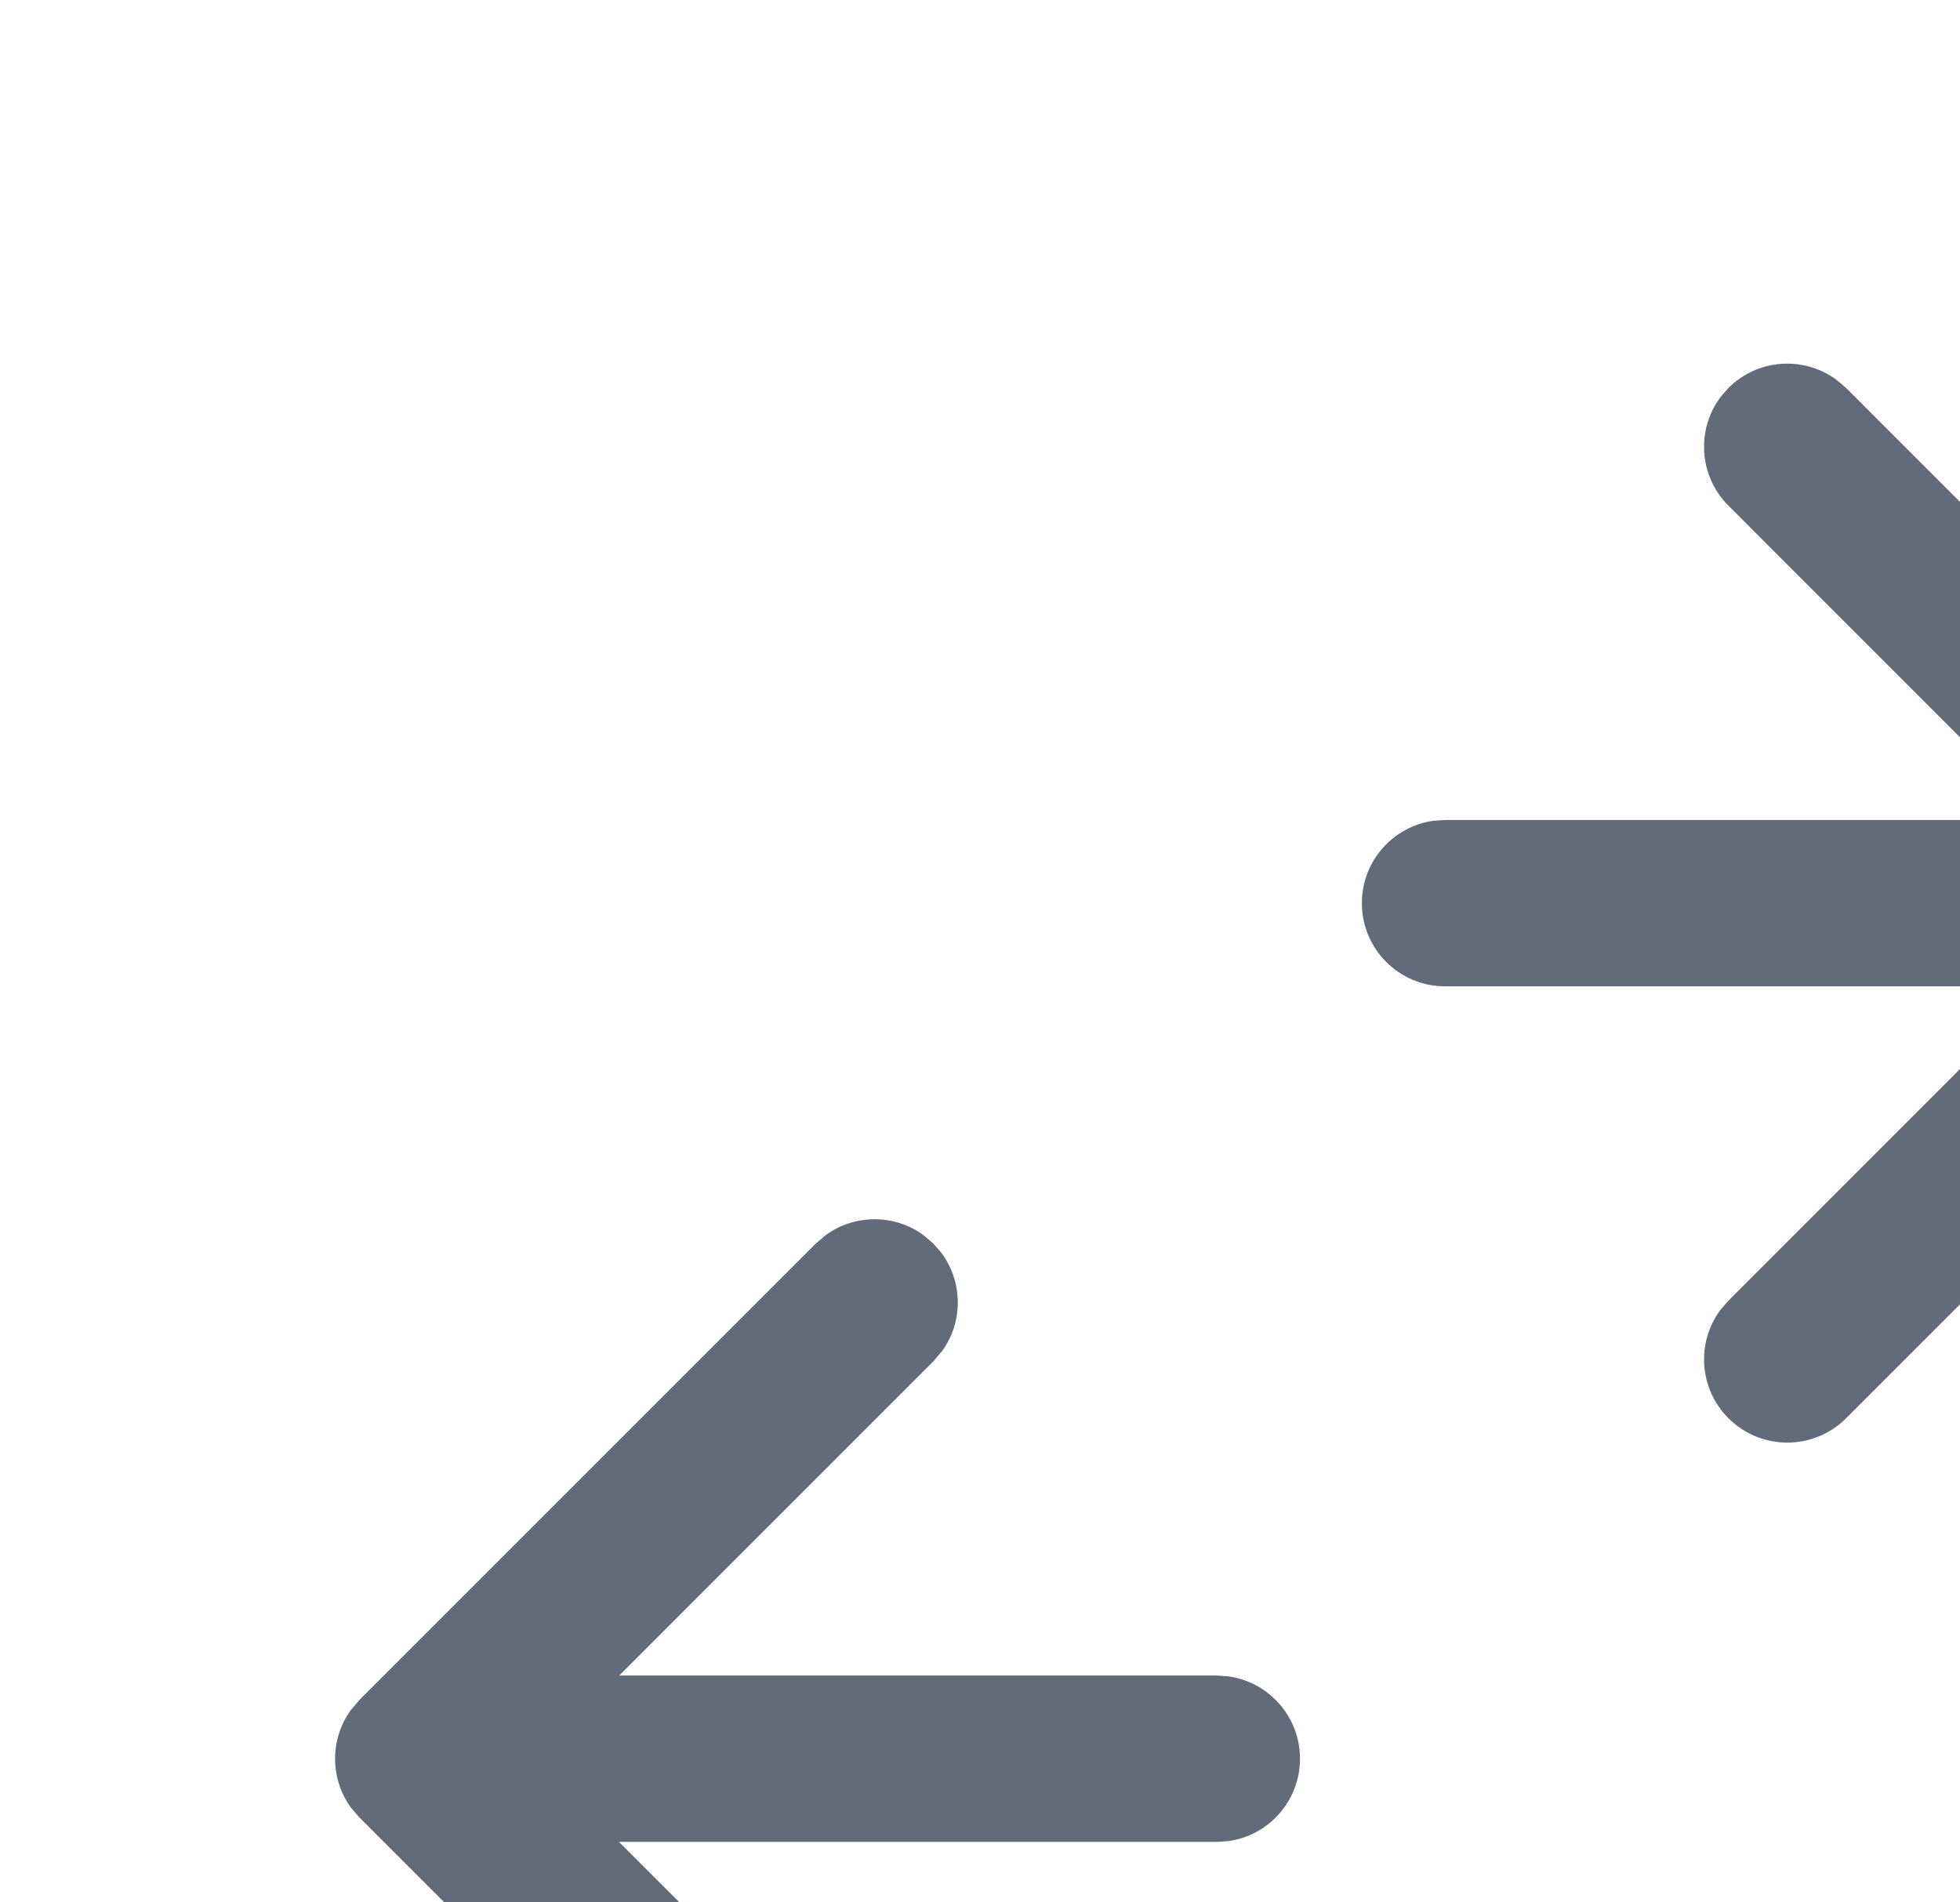
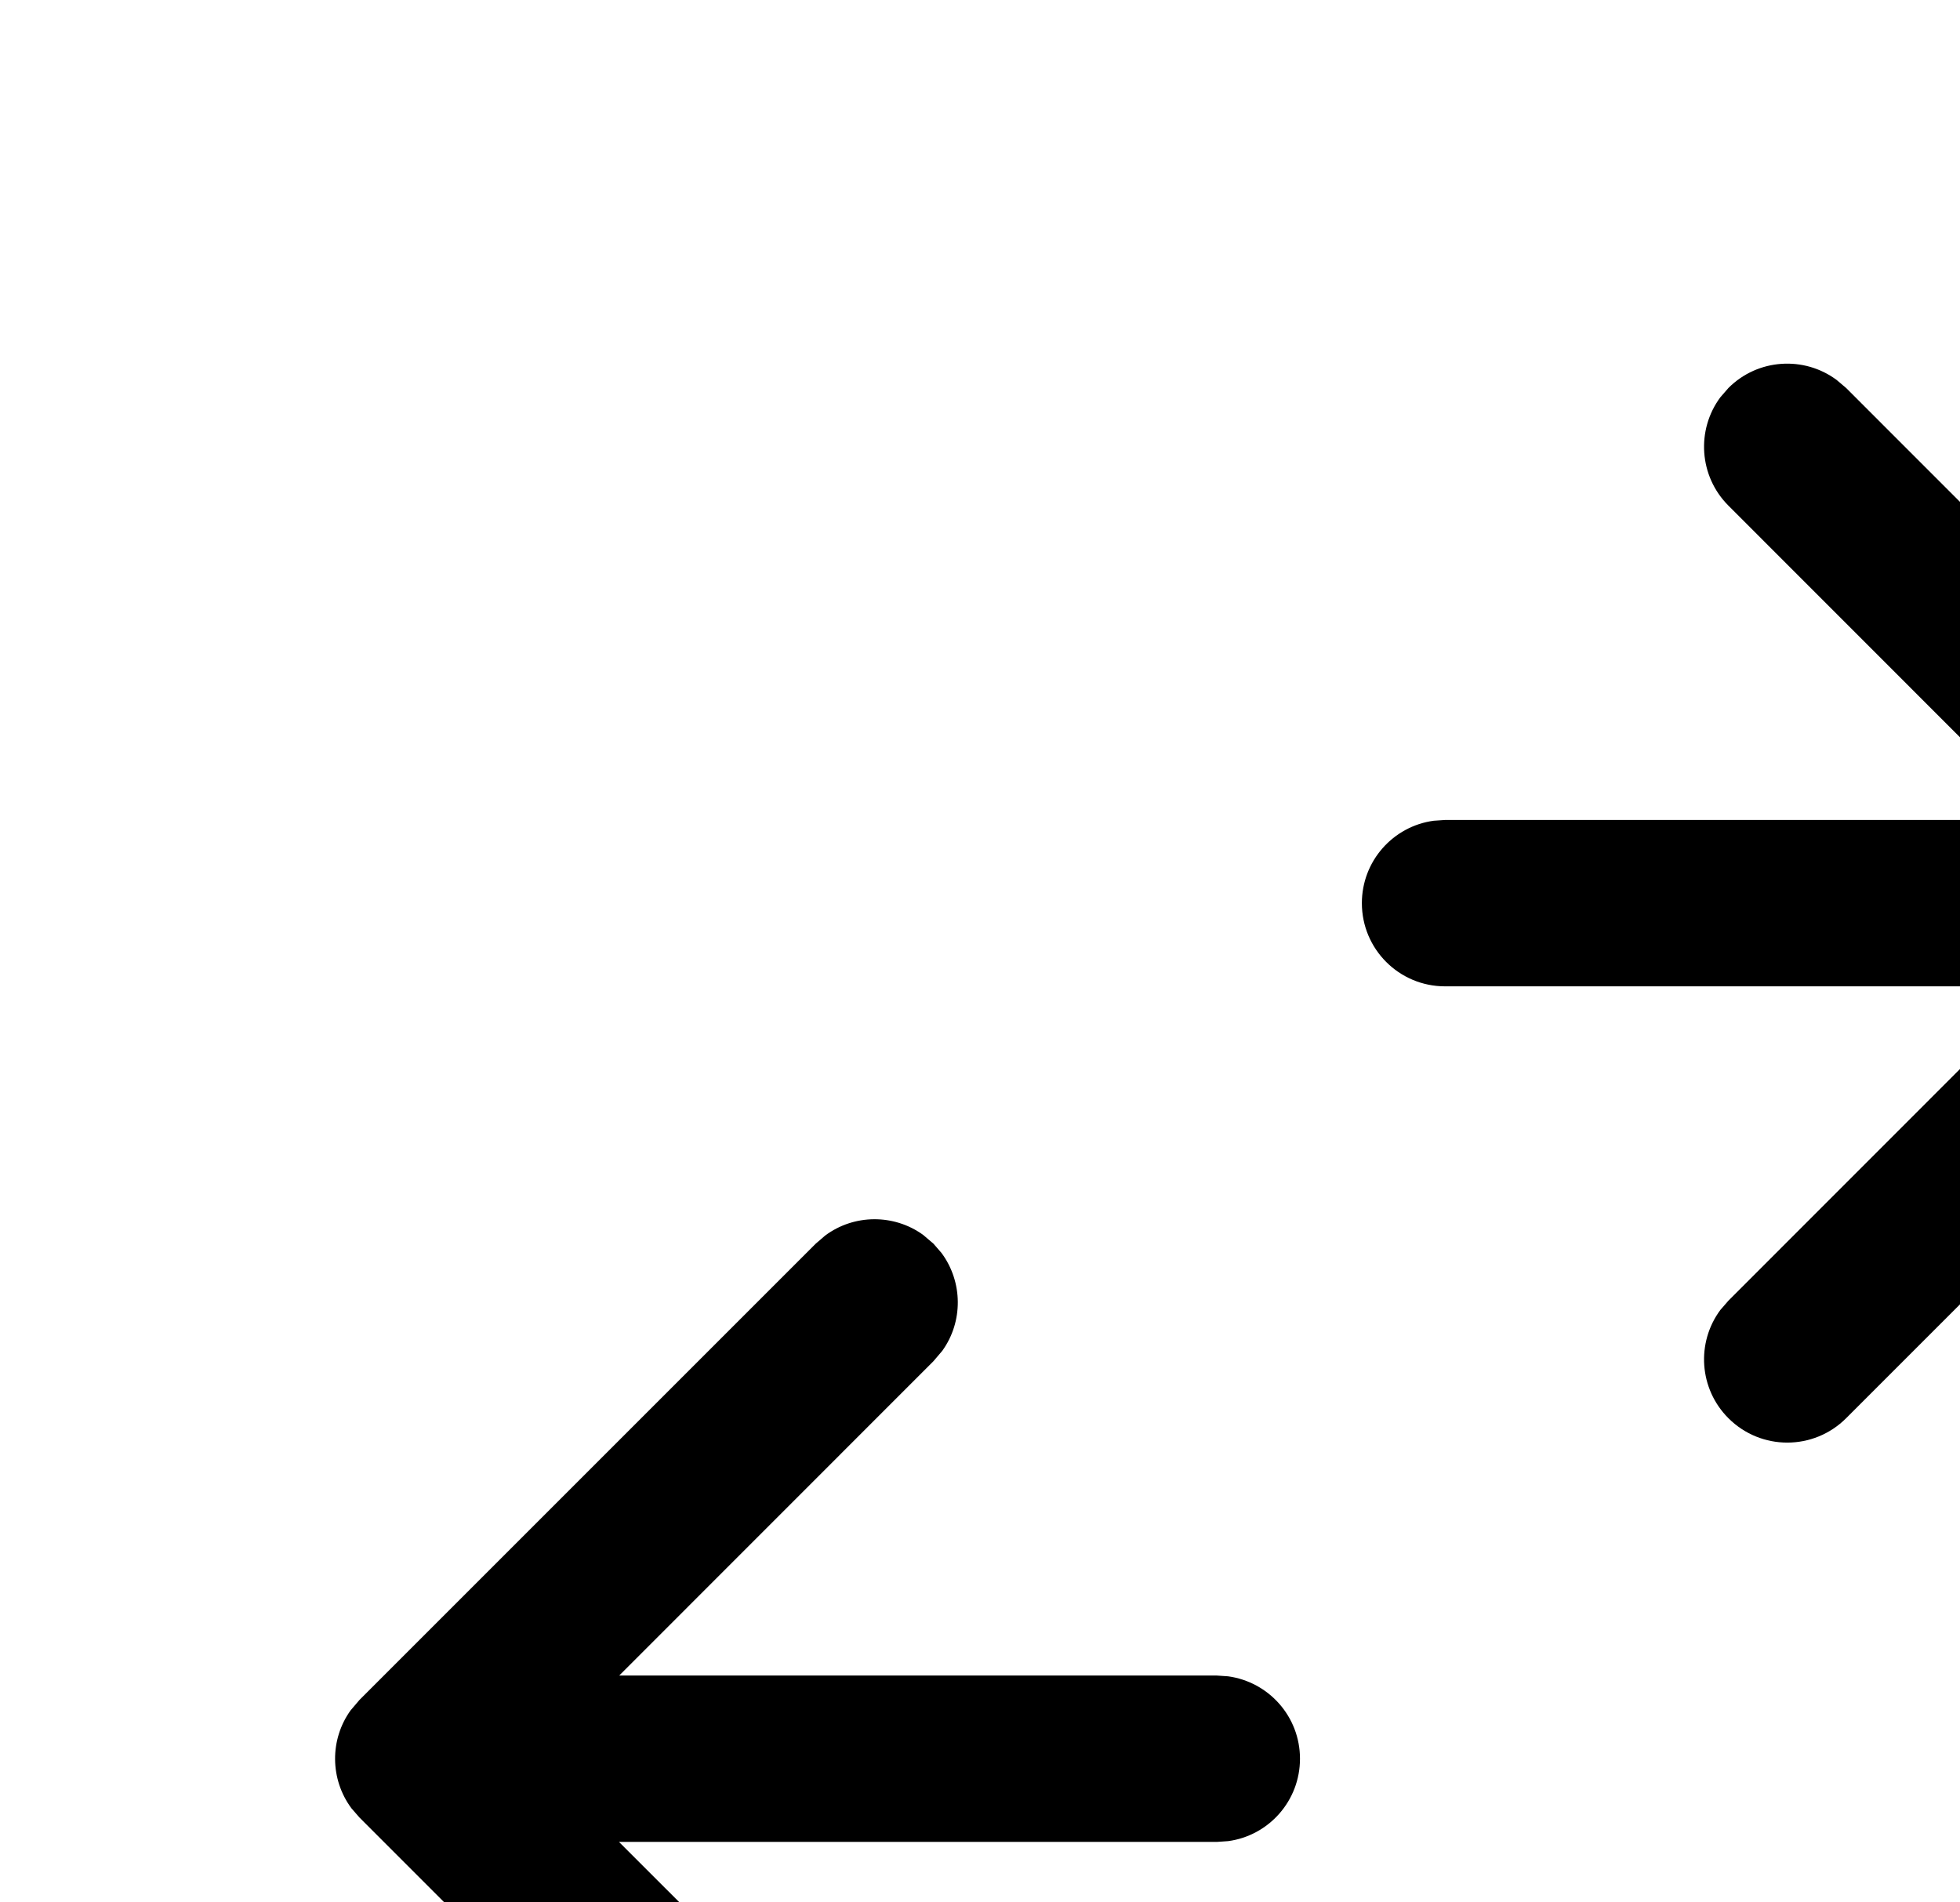
<svg>
  <g>
-     <path d="M7.44,11.14 C7.7,10.946 8.059,10.944 8.322,11.133 L8.416,11.213 L8.489,11.297 C8.682,11.558 8.685,11.916 8.496,12.179 L8.416,12.273 L5.583,15.107 L10.971,15.107 L11.073,15.114 C11.439,15.164 11.721,15.477 11.721,15.857 C11.721,16.237 11.439,16.551 11.073,16.6 L10.971,16.607 L5.581,16.607 L8.416,19.441 L8.489,19.525 C8.707,19.819 8.682,20.235 8.416,20.502 C8.15,20.768 7.733,20.792 7.44,20.574 L7.355,20.502 L3.241,16.387 L3.168,16.303 C2.975,16.042 2.972,15.684 3.161,15.421 L3.241,15.327 L7.355,11.213 L7.44,11.14 Z M16.56,3.426 L16.645,3.498 L20.759,7.613 C21.025,7.879 21.049,8.295 20.832,8.589 L20.759,8.673 L16.645,12.787 C16.352,13.08 15.877,13.08 15.584,12.787 C15.318,12.521 15.293,12.105 15.511,11.811 L15.584,11.727 L18.417,8.893 L13.029,8.893 C12.614,8.893 12.279,8.557 12.279,8.143 C12.279,7.763 12.561,7.449 12.927,7.4 L13.029,7.393 L18.417,7.393 L15.584,4.559 C15.318,4.293 15.293,3.876 15.511,3.582 L15.584,3.498 C15.85,3.232 16.267,3.208 16.56,3.426 Z" id="round-trip-arrows" fill="#626B79" fill-rule="nonzero" />
+     <path d="M7.44,11.14 C7.7,10.946 8.059,10.944 8.322,11.133 L8.416,11.213 L8.489,11.297 C8.682,11.558 8.685,11.916 8.496,12.179 L8.416,12.273 L5.583,15.107 L10.971,15.107 L11.073,15.114 C11.439,15.164 11.721,15.477 11.721,15.857 C11.721,16.237 11.439,16.551 11.073,16.6 L10.971,16.607 L5.581,16.607 L8.416,19.441 L8.489,19.525 C8.707,19.819 8.682,20.235 8.416,20.502 C8.15,20.768 7.733,20.792 7.44,20.574 L7.355,20.502 L3.241,16.387 L3.168,16.303 C2.975,16.042 2.972,15.684 3.161,15.421 L3.241,15.327 L7.355,11.213 L7.44,11.14 Z M16.56,3.426 L16.645,3.498 L20.759,7.613 C21.025,7.879 21.049,8.295 20.832,8.589 L20.759,8.673 L16.645,12.787 C16.352,13.08 15.877,13.08 15.584,12.787 C15.318,12.521 15.293,12.105 15.511,11.811 L15.584,11.727 L18.417,8.893 L13.029,8.893 C12.614,8.893 12.279,8.557 12.279,8.143 C12.279,7.763 12.561,7.449 12.927,7.4 L13.029,7.393 L18.417,7.393 L15.584,4.559 C15.318,4.293 15.293,3.876 15.511,3.582 L15.584,3.498 C15.85,3.232 16.267,3.208 16.56,3.426 Z" />
  </g>
</svg>
